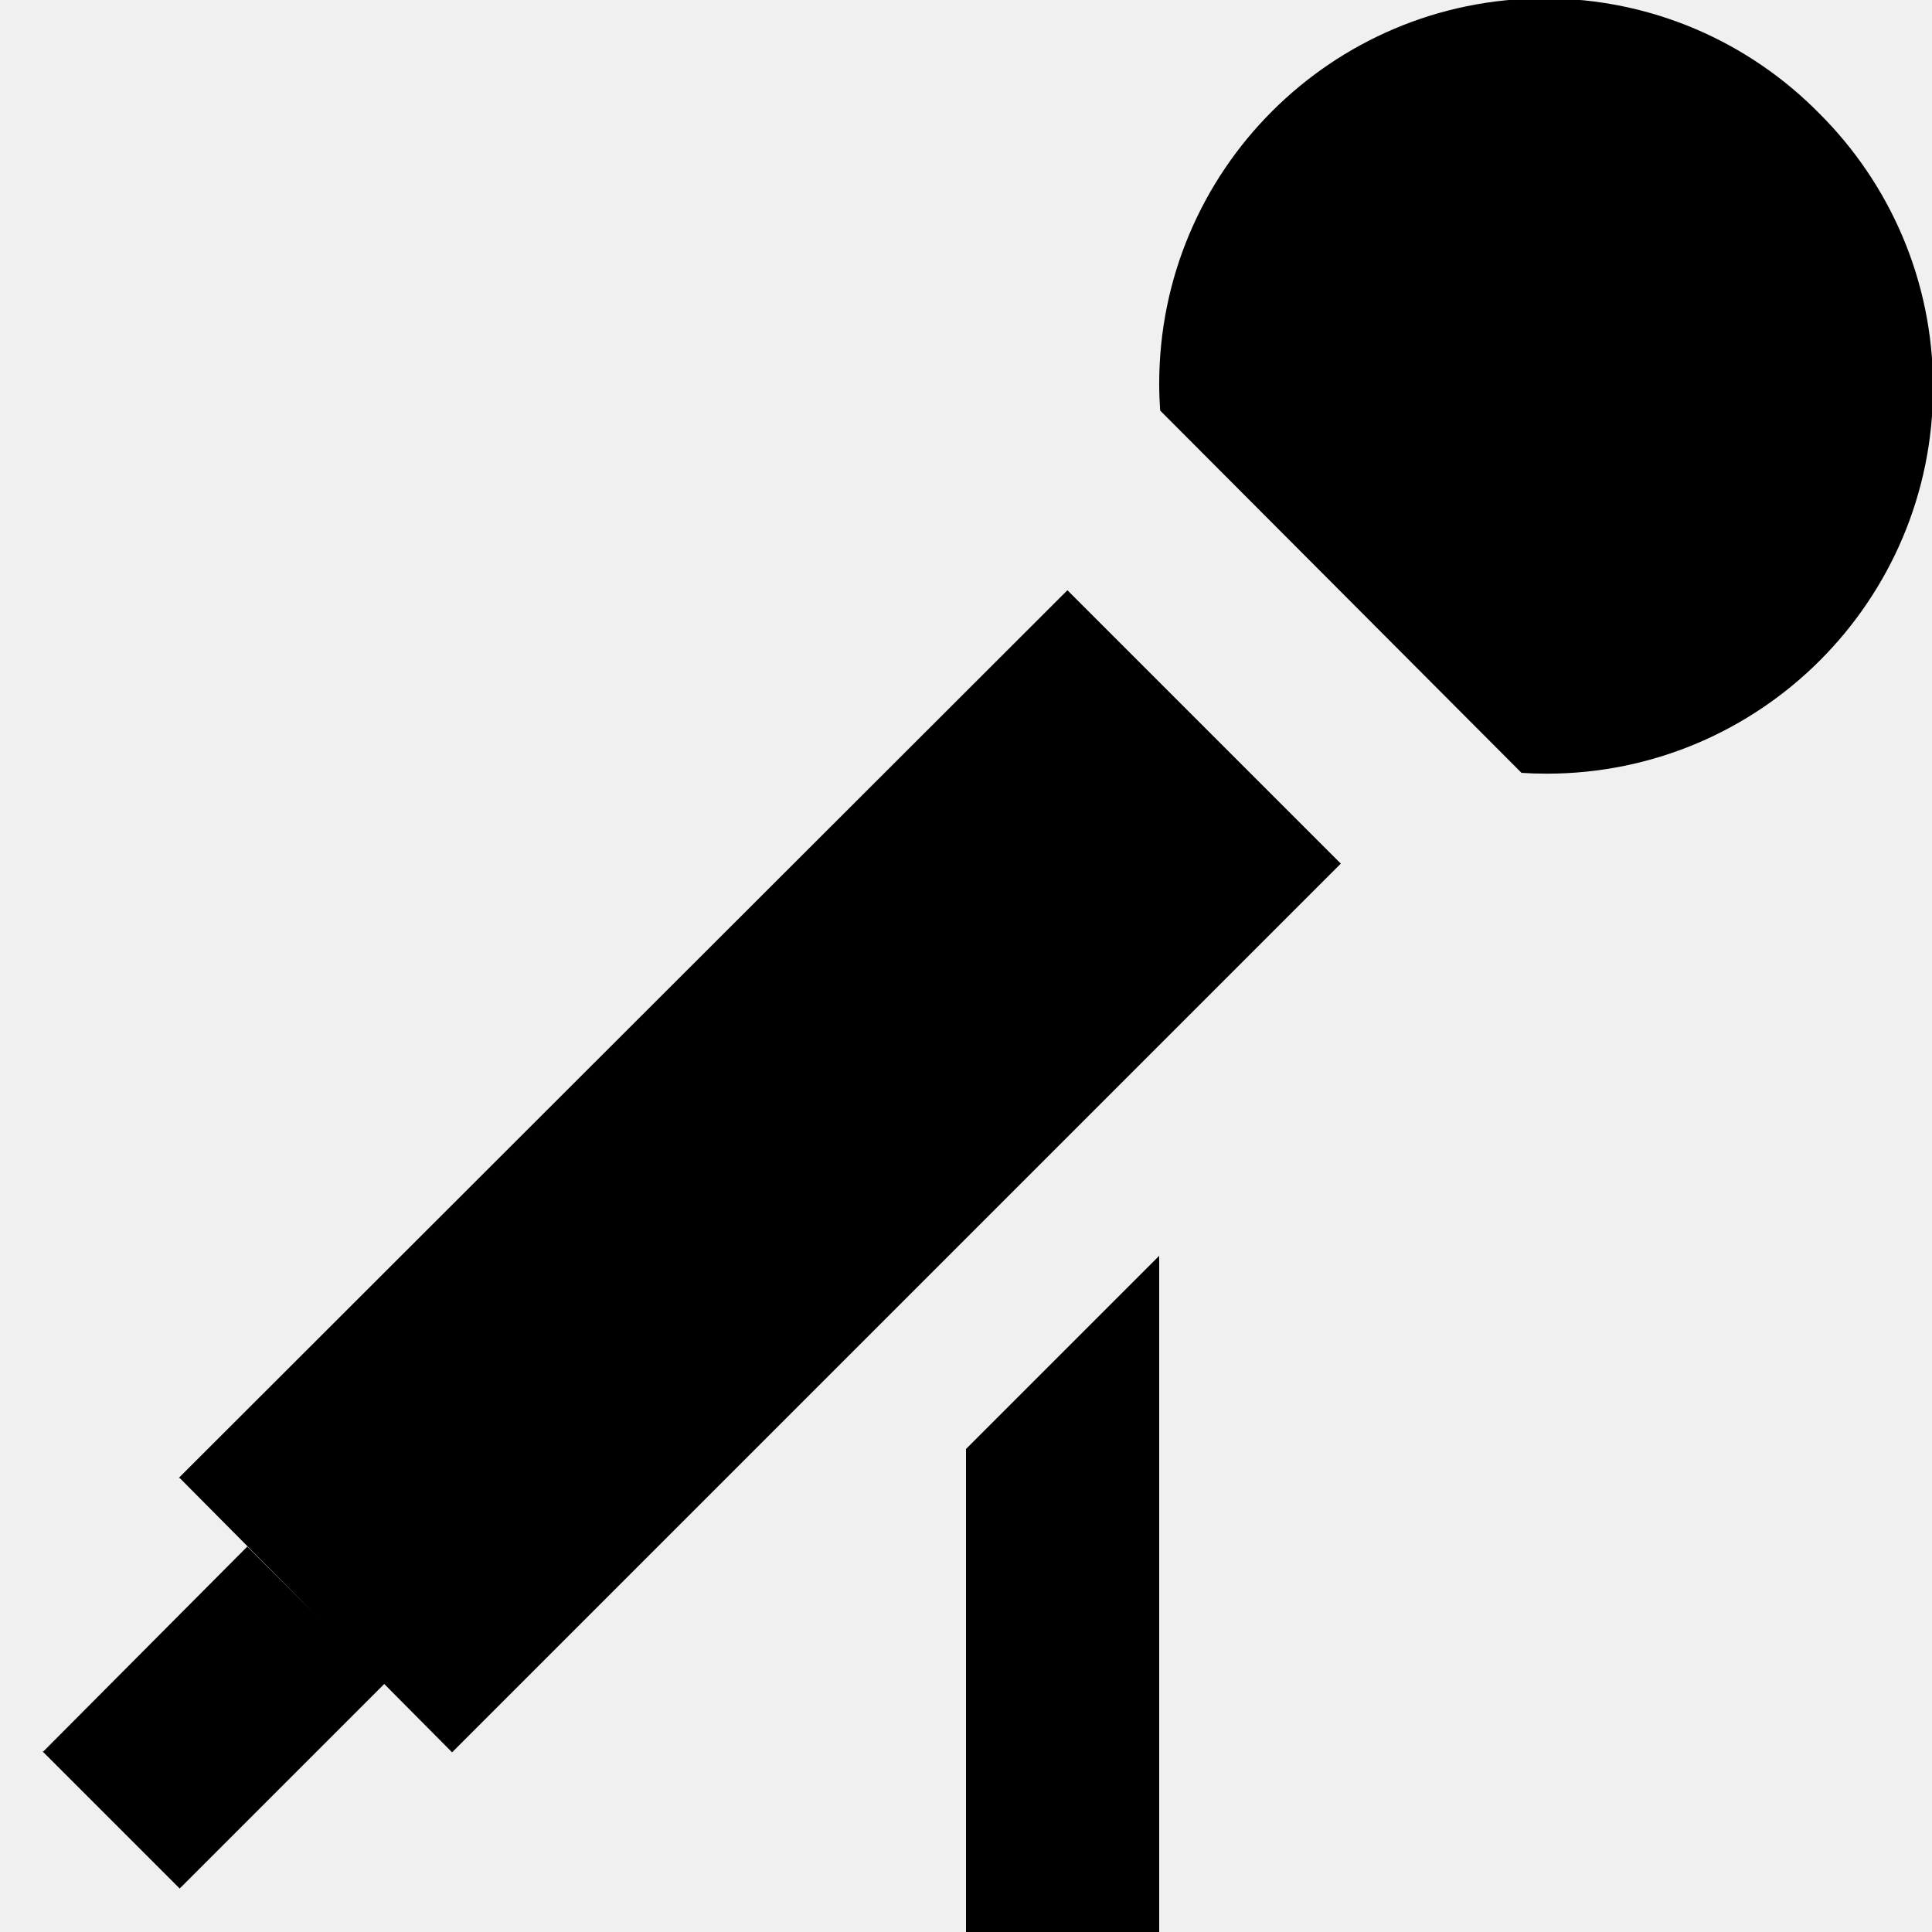
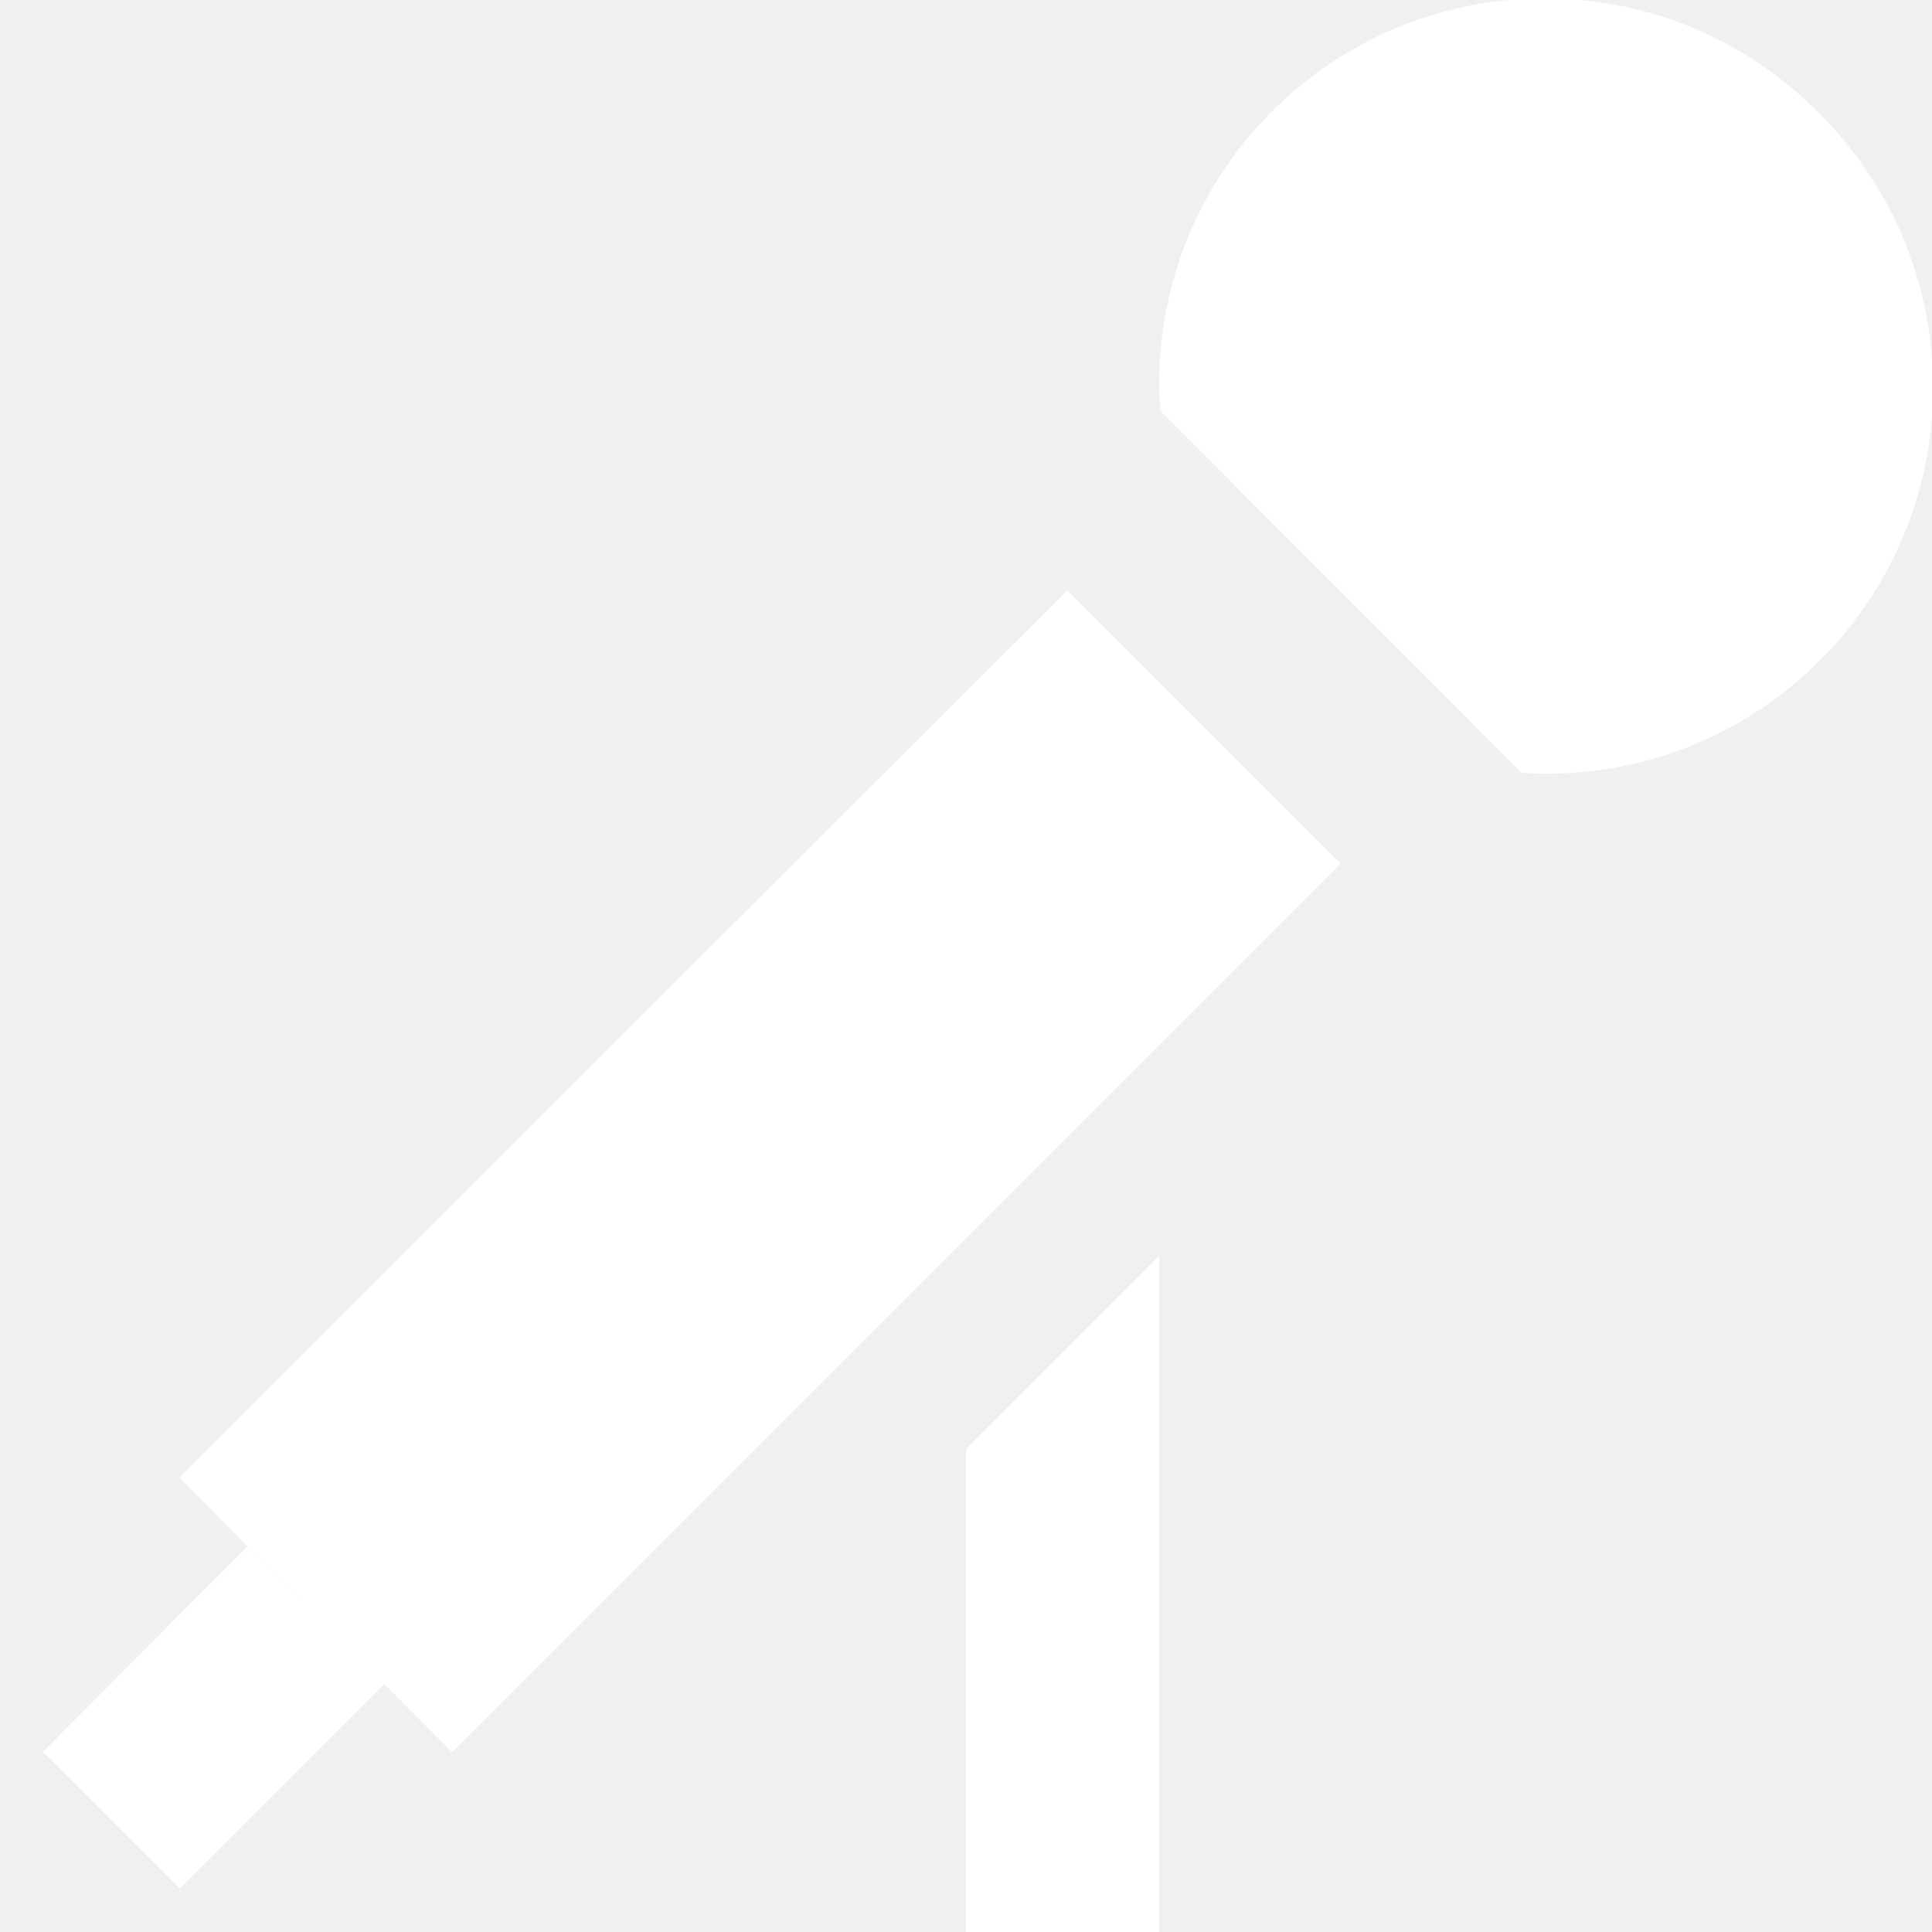
<svg xmlns="http://www.w3.org/2000/svg" version="1.1" width="20" height="20" viewBox="0 0 20 20">
-   <path d="M15.75 8l-3.74-3.75c-0.006-0.083-0.010-0.18-0.010-0.277 0-2.204 1.786-3.99 3.99-3.99 1.111 0 2.116 0.454 2.839 1.187l0 0c0.73 0.725 1.182 1.729 1.182 2.839 0 2.209-1.791 4-4 4-0.092 0-0.183-0.003-0.274-0.009l0.012 0.001zM1.85 15.3l9.2-9.19 2.83 2.83-9.2 9.2-2.82-2.84zM0.45 18.13l2.11-2.12 1.42 1.42-2.12 2.12-1.42-1.42zM10 15l2-2v7h-2v-5z" />
+   <path d="M15.75 8l-3.74-3.75c-0.006-0.083-0.010-0.18-0.010-0.277 0-2.204 1.786-3.99 3.99-3.99 1.111 0 2.116 0.454 2.839 1.187l0 0c0.73 0.725 1.182 1.729 1.182 2.839 0 2.209-1.791 4-4 4-0.092 0-0.183-0.003-0.274-0.009l0.012 0.001zM1.85 15.3l9.2-9.19 2.83 2.83-9.2 9.2-2.82-2.84zM0.45 18.13l2.11-2.12 1.42 1.42-2.12 2.12-1.42-1.42zM10 15l2-2v7h-2v-5z" fill="white" />
</svg>
